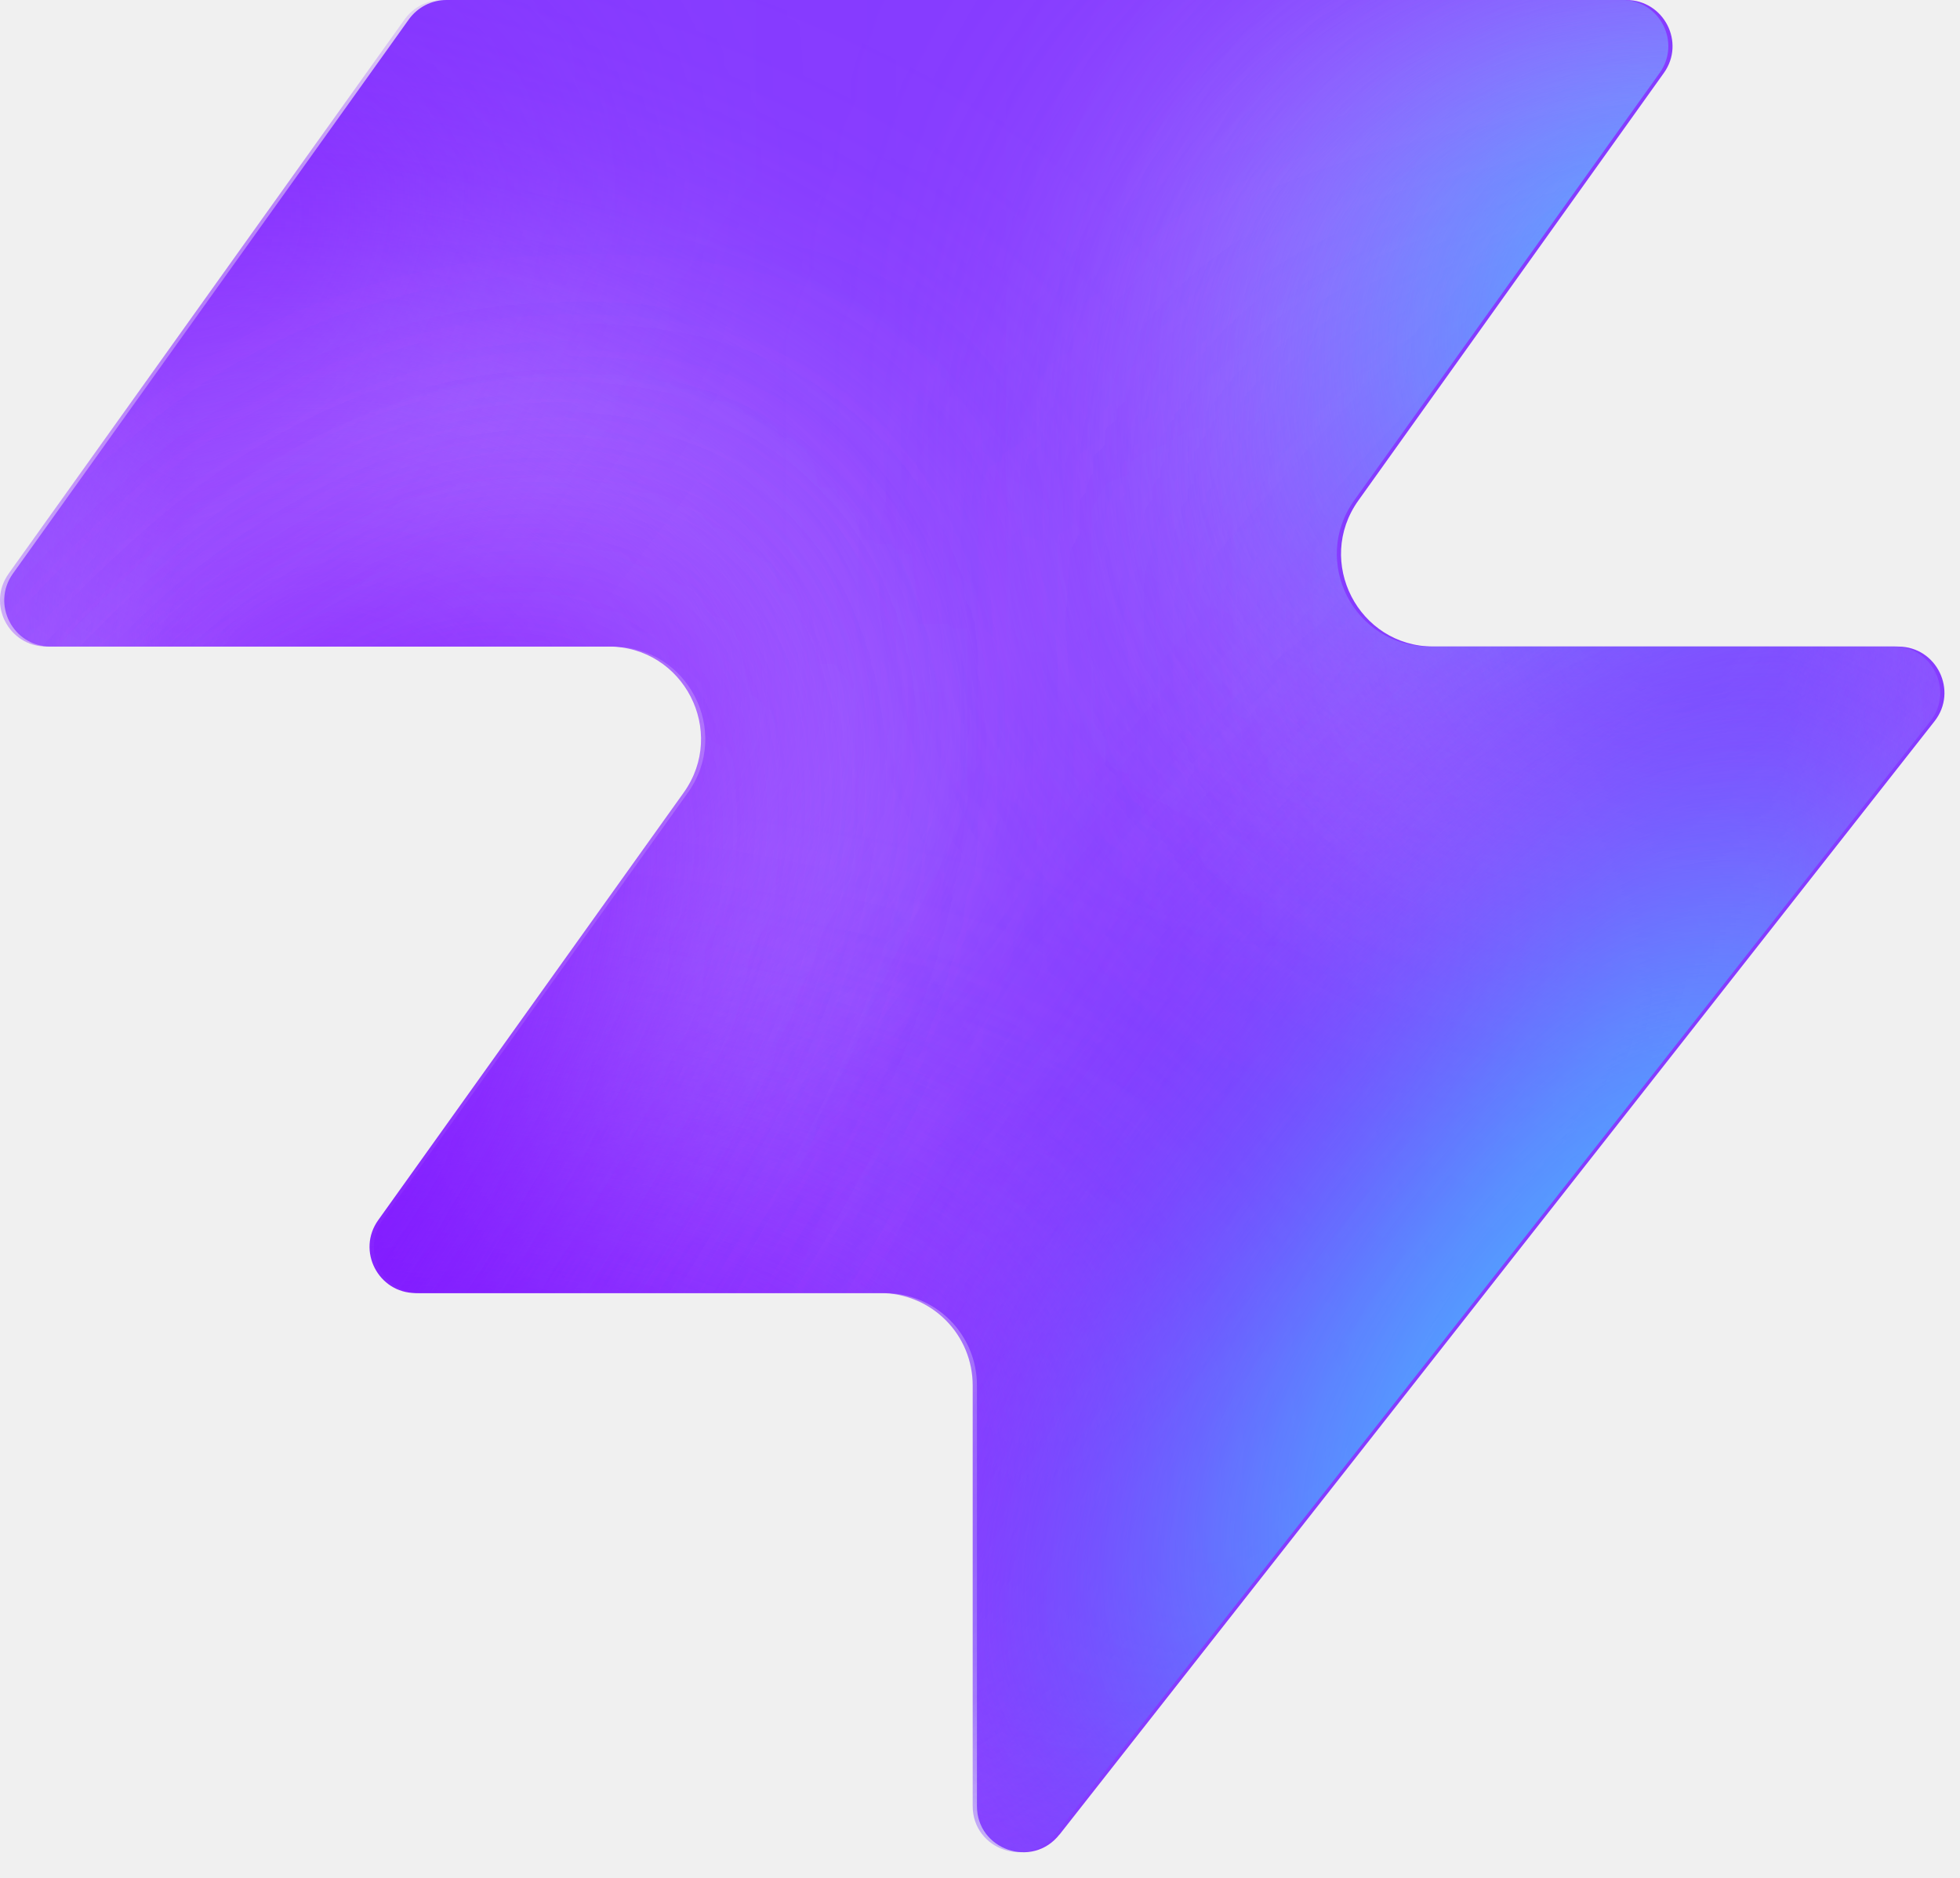
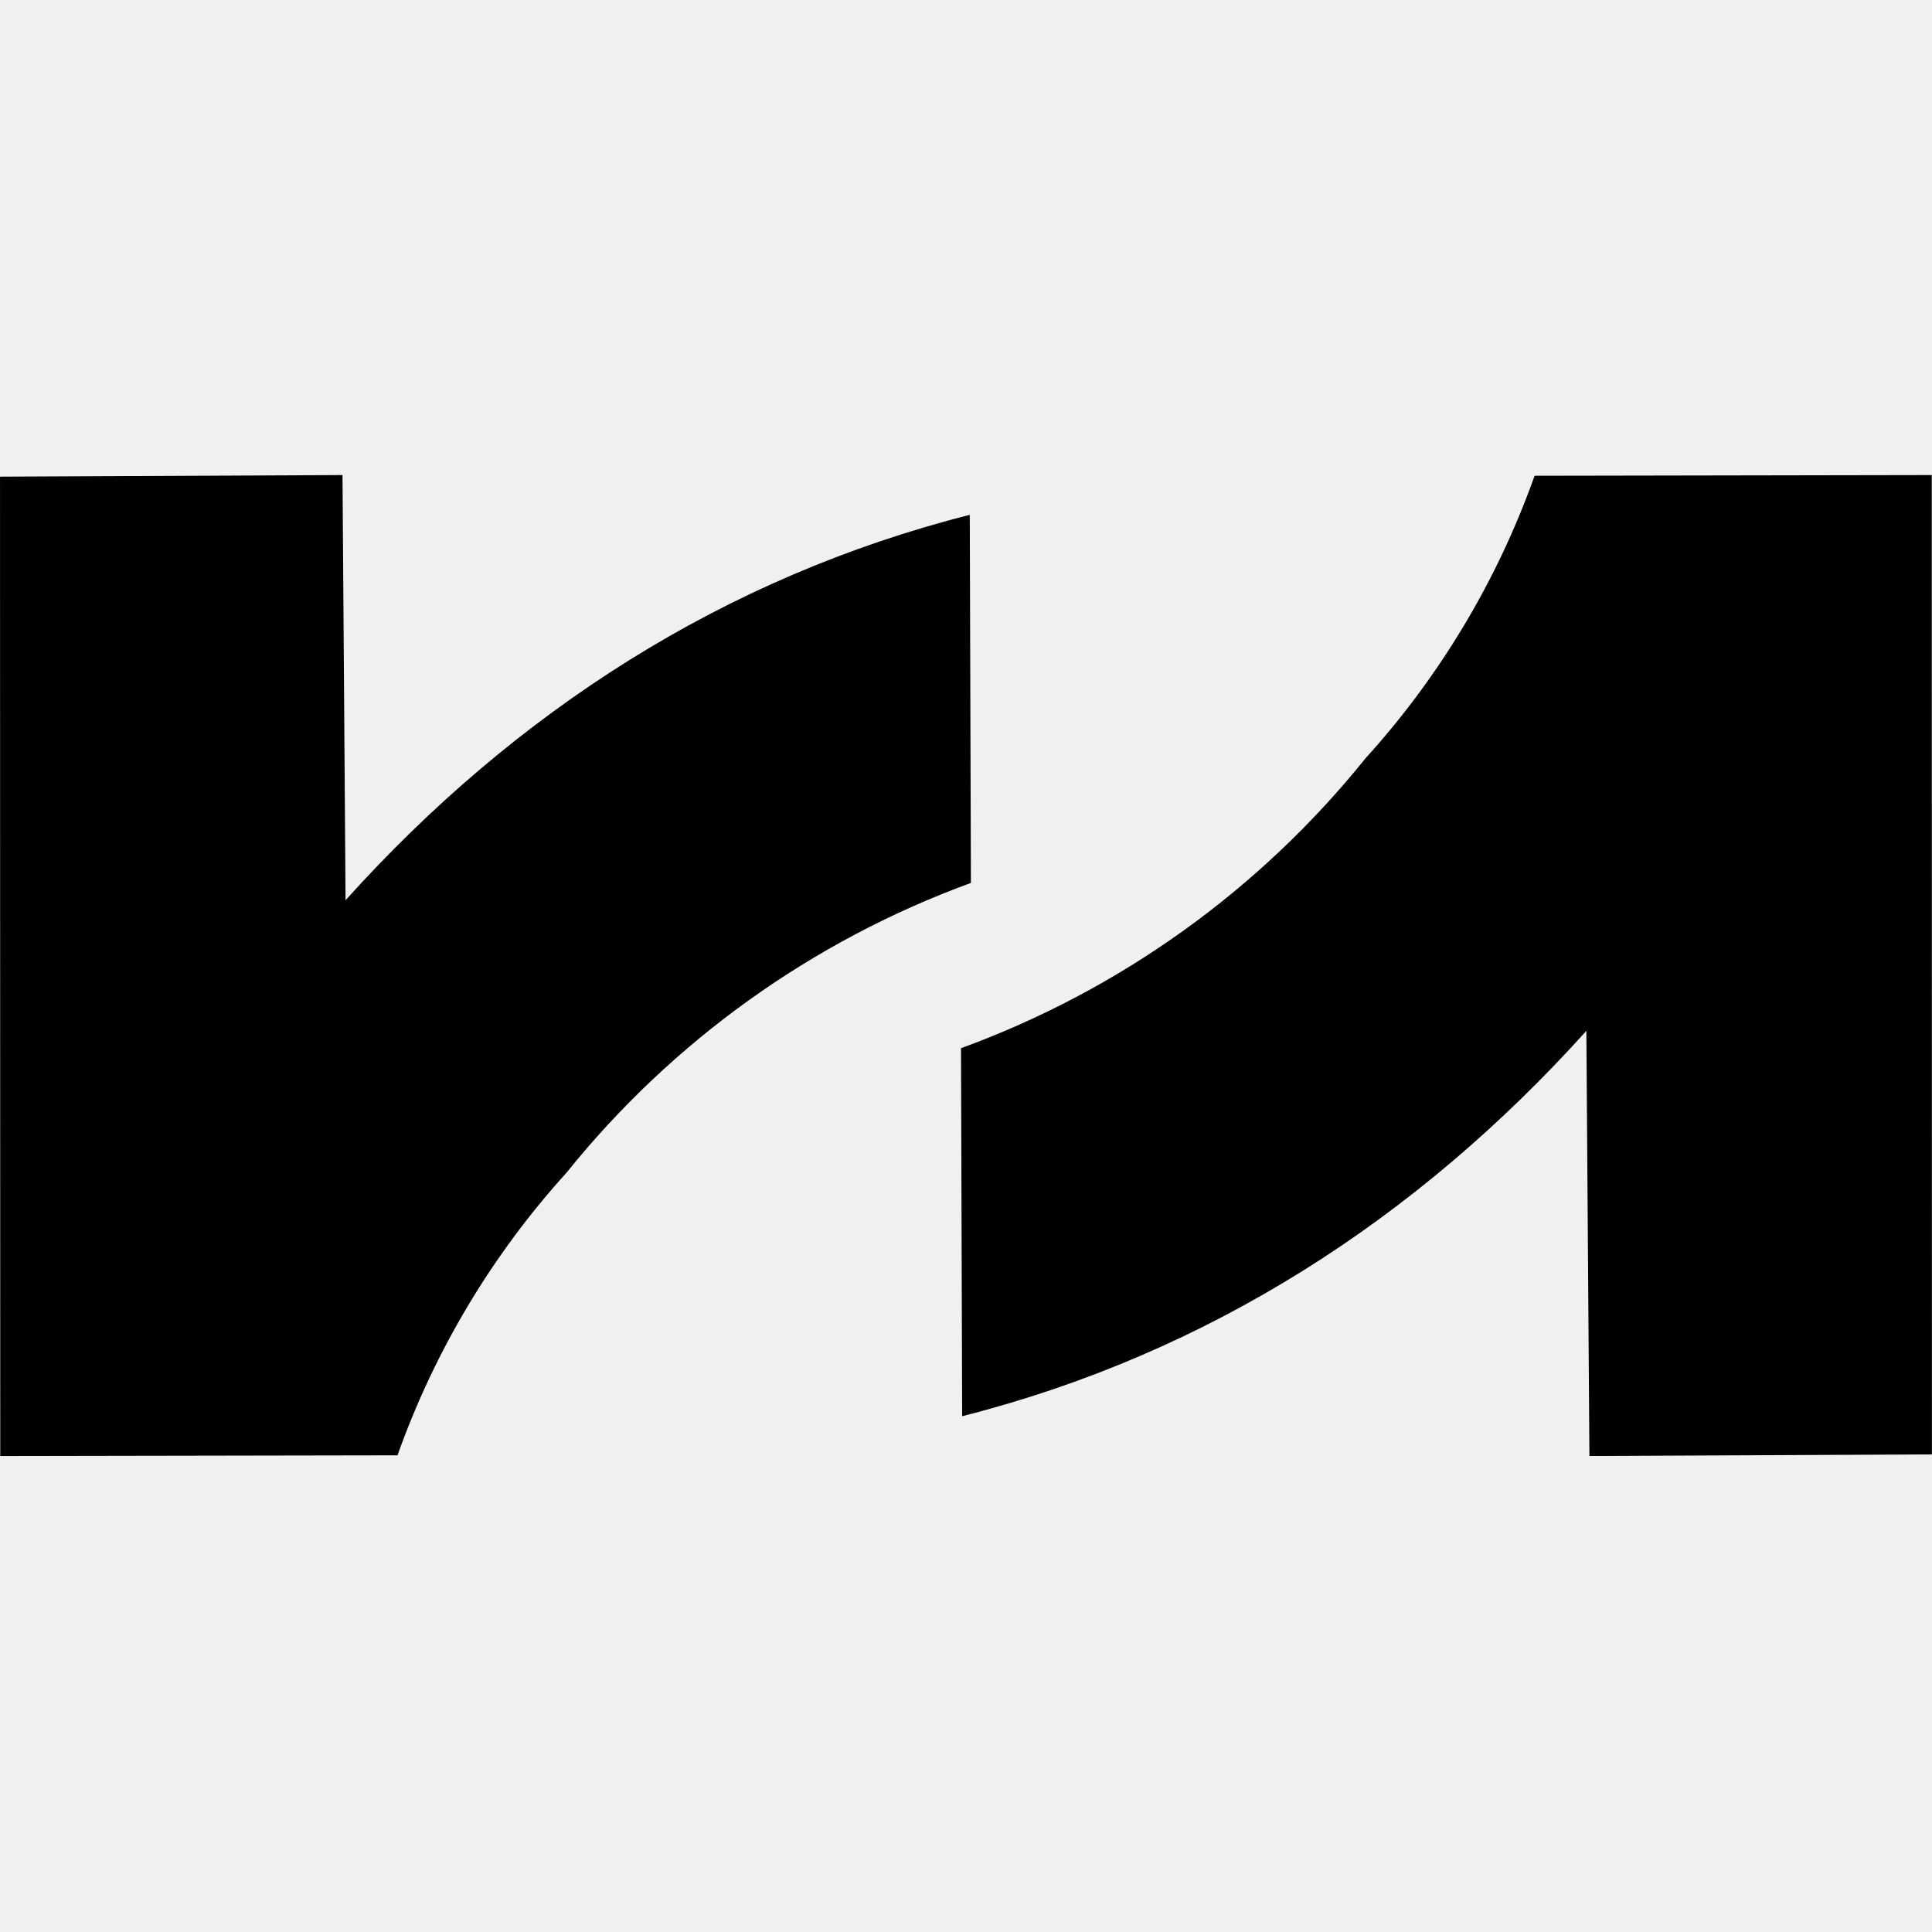
- <svg xmlns="http://www.w3.org/2000/svg" width="48" height="46" fill="none" viewBox="0 0 48 46">
-   <path fill="#863bff" d="M25.946 44.938c-.664.845-2.021.375-2.021-.698V33.937a2.26 2.26 0 0 0-2.262-2.262H10.287c-.92 0-1.456-1.04-.92-1.788l7.48-10.471c1.07-1.497 0-3.578-1.842-3.578H1.237c-.92 0-1.456-1.04-.92-1.788L10.013.474c.214-.297.556-.474.92-.474h28.894c.92 0 1.456 1.04.92 1.788l-7.48 10.471c-1.07 1.498 0 3.579 1.842 3.579h11.377c.943 0 1.473 1.088.89 1.83L25.947 44.94z" style="fill:#863bff;fill:color(display-p3 .525 .23 1);fill-opacity:1" />
-   <mask id="a" width="48" height="46" x="0" y="0" maskUnits="userSpaceOnUse" style="mask-type:alpha">
-     <path fill="#000" d="M25.842 44.938c-.664.844-2.021.375-2.021-.698V33.937a2.26 2.26 0 0 0-2.262-2.262H10.183c-.92 0-1.456-1.04-.92-1.788l7.48-10.471c1.07-1.498 0-3.579-1.842-3.579H1.133c-.92 0-1.456-1.04-.92-1.787L9.91.473c.214-.297.556-.474.92-.474h28.894c.92 0 1.456 1.04.92 1.788l-7.48 10.471c-1.07 1.498 0 3.578 1.842 3.578h11.377c.943 0 1.473 1.088.89 1.832L25.843 44.94z" style="fill:#000;fill-opacity:1" />
-   </mask>
-   <g mask="url(#a)">
-     <g filter="url(#b)">
-       <ellipse cx="5.508" cy="14.704" fill="#ede6ff" rx="5.508" ry="14.704" style="fill:#ede6ff;fill:color(display-p3 .927 .903 1);fill-opacity:1" transform="matrix(.00324 1 1 -.00324 -4.47 31.516)" />
-     </g>
-     <g filter="url(#c)">
-       <ellipse cx="10.399" cy="29.851" fill="#ede6ff" rx="10.399" ry="29.851" style="fill:#ede6ff;fill:color(display-p3 .927 .903 1);fill-opacity:1" transform="matrix(.00324 1 1 -.00324 -39.328 7.883)" />
-     </g>
-     <g filter="url(#d)">
-       <ellipse cx="5.508" cy="30.487" fill="#7e14ff" rx="5.508" ry="30.487" style="fill:#7e14ff;fill:color(display-p3 .492 .077 1);fill-opacity:1" transform="rotate(89.814 -25.913 -14.639)scale(1 -1)" />
-     </g>
-     <g filter="url(#e)">
-       <ellipse cx="5.508" cy="30.599" fill="#7e14ff" rx="5.508" ry="30.599" style="fill:#7e14ff;fill:color(display-p3 .492 .077 1);fill-opacity:1" transform="rotate(89.814 -32.644 -3.334)scale(1 -1)" />
-     </g>
-     <g filter="url(#f)">
-       <ellipse cx="5.508" cy="30.599" fill="#7e14ff" rx="5.508" ry="30.599" style="fill:#7e14ff;fill:color(display-p3 .492 .077 1);fill-opacity:1" transform="matrix(.00324 1 1 -.00324 -34.34 30.47)" />
-     </g>
-     <g filter="url(#g)">
-       <ellipse cx="14.072" cy="22.078" fill="#ede6ff" rx="14.072" ry="22.078" style="fill:#ede6ff;fill:color(display-p3 .927 .903 1);fill-opacity:1" transform="rotate(93.35 24.506 48.493)scale(-1 1)" />
-     </g>
-     <g filter="url(#h)">
-       <ellipse cx="3.47" cy="21.501" fill="#7e14ff" rx="3.47" ry="21.501" style="fill:#7e14ff;fill:color(display-p3 .492 .077 1);fill-opacity:1" transform="rotate(89.009 28.708 47.59)scale(-1 1)" />
-     </g>
-     <g filter="url(#i)">
-       <ellipse cx="3.47" cy="21.501" fill="#7e14ff" rx="3.47" ry="21.501" style="fill:#7e14ff;fill:color(display-p3 .492 .077 1);fill-opacity:1" transform="rotate(89.009 28.708 47.59)scale(-1 1)" />
-     </g>
-     <g filter="url(#j)">
-       <ellipse cx=".387" cy="8.972" fill="#7e14ff" rx="4.407" ry="29.108" style="fill:#7e14ff;fill:color(display-p3 .492 .077 1);fill-opacity:1" transform="rotate(39.51 .387 8.972)" />
-     </g>
-     <g filter="url(#k)">
-       <ellipse cx="47.523" cy="-6.092" fill="#7e14ff" rx="4.407" ry="29.108" style="fill:#7e14ff;fill:color(display-p3 .492 .077 1);fill-opacity:1" transform="rotate(37.892 47.523 -6.092)" />
-     </g>
-     <g filter="url(#l)">
-       <ellipse cx="41.412" cy="6.333" fill="#47bfff" rx="5.971" ry="9.665" style="fill:#47bfff;fill:color(display-p3 .28 .748 1);fill-opacity:1" transform="rotate(37.892 41.412 6.333)" />
-     </g>
-     <g filter="url(#m)">
-       <ellipse cx="-1.879" cy="38.332" fill="#7e14ff" rx="4.407" ry="29.108" style="fill:#7e14ff;fill:color(display-p3 .492 .077 1);fill-opacity:1" transform="rotate(37.892 -1.88 38.332)" />
-     </g>
-     <g filter="url(#n)">
-       <ellipse cx="-1.879" cy="38.332" fill="#7e14ff" rx="4.407" ry="29.108" style="fill:#7e14ff;fill:color(display-p3 .492 .077 1);fill-opacity:1" transform="rotate(37.892 -1.88 38.332)" />
-     </g>
-     <g filter="url(#o)">
-       <ellipse cx="35.651" cy="29.907" fill="#7e14ff" rx="4.407" ry="29.108" style="fill:#7e14ff;fill:color(display-p3 .492 .077 1);fill-opacity:1" transform="rotate(37.892 35.651 29.907)" />
-     </g>
-     <g filter="url(#p)">
-       <ellipse cx="38.418" cy="32.4" fill="#47bfff" rx="5.971" ry="15.297" style="fill:#47bfff;fill:color(display-p3 .28 .748 1);fill-opacity:1" transform="rotate(37.892 38.418 32.4)" />
+ <svg xmlns="http://www.w3.org/2000/svg" viewBox="0 0 122 122">
+   <style>
+     path {
+       fill: #000000;
+     }
+     @media (prefers-color-scheme: dark) {
+       path {
+         fill: #ffffff;
+       }
+     }
+   </style>
+   <g transform="translate(0 30)">
+     <g transform="translate(-140 -66.643)">
+       <path d="M5,5.1l.015,61.844L30.1,66.9A53.043,53.043,0,0,1,40.771,49.055a58.552,58.552,0,0,1,25.538-18.3L66.237,7.511C50.7,11.455,37.515,19.963,26.819,31.847L26.627,5Z" transform="translate(135.001 61.642)" />
+       <path d="M148.882,5.044A53.032,53.032,0,0,1,138.2,22.892a58.544,58.544,0,0,1-25.538,18.3l.072,23.239c15.534-3.943,28.722-12.451,39.417-24.335l.193,26.846,21.628-.1L173.962,5Z" transform="translate(88.023 61.642)" />
    </g>
  </g>
-   <defs>
-     <filter id="b" width="60.045" height="41.654" x="-19.77" y="16.149" color-interpolation-filters="sRGB" filterUnits="userSpaceOnUse">
-       <feFlood flood-opacity="0" result="BackgroundImageFix" />
-       <feBlend in="SourceGraphic" in2="BackgroundImageFix" result="shape" />
-       <feGaussianBlur result="effect1_foregroundBlur_2002_17158" stdDeviation="7.659" />
-     </filter>
-     <filter id="c" width="90.34" height="51.437" x="-54.613" y="-7.533" color-interpolation-filters="sRGB" filterUnits="userSpaceOnUse">
-       <feFlood flood-opacity="0" result="BackgroundImageFix" />
-       <feBlend in="SourceGraphic" in2="BackgroundImageFix" result="shape" />
-       <feGaussianBlur result="effect1_foregroundBlur_2002_17158" stdDeviation="7.659" />
-     </filter>
-     <filter id="d" width="79.355" height="29.4" x="-49.64" y="2.03" color-interpolation-filters="sRGB" filterUnits="userSpaceOnUse">
-       <feFlood flood-opacity="0" result="BackgroundImageFix" />
-       <feBlend in="SourceGraphic" in2="BackgroundImageFix" result="shape" />
-       <feGaussianBlur result="effect1_foregroundBlur_2002_17158" stdDeviation="4.596" />
-     </filter>
-     <filter id="e" width="79.579" height="29.4" x="-45.045" y="20.029" color-interpolation-filters="sRGB" filterUnits="userSpaceOnUse">
-       <feFlood flood-opacity="0" result="BackgroundImageFix" />
-       <feBlend in="SourceGraphic" in2="BackgroundImageFix" result="shape" />
-       <feGaussianBlur result="effect1_foregroundBlur_2002_17158" stdDeviation="4.596" />
-     </filter>
-     <filter id="f" width="79.579" height="29.4" x="-43.513" y="21.178" color-interpolation-filters="sRGB" filterUnits="userSpaceOnUse">
-       <feFlood flood-opacity="0" result="BackgroundImageFix" />
-       <feBlend in="SourceGraphic" in2="BackgroundImageFix" result="shape" />
-       <feGaussianBlur result="effect1_foregroundBlur_2002_17158" stdDeviation="4.596" />
-     </filter>
-     <filter id="g" width="74.749" height="58.852" x="15.756" y="-17.901" color-interpolation-filters="sRGB" filterUnits="userSpaceOnUse">
-       <feFlood flood-opacity="0" result="BackgroundImageFix" />
-       <feBlend in="SourceGraphic" in2="BackgroundImageFix" result="shape" />
-       <feGaussianBlur result="effect1_foregroundBlur_2002_17158" stdDeviation="7.659" />
-     </filter>
-     <filter id="h" width="61.377" height="25.362" x="23.548" y="2.284" color-interpolation-filters="sRGB" filterUnits="userSpaceOnUse">
-       <feFlood flood-opacity="0" result="BackgroundImageFix" />
-       <feBlend in="SourceGraphic" in2="BackgroundImageFix" result="shape" />
-       <feGaussianBlur result="effect1_foregroundBlur_2002_17158" stdDeviation="4.596" />
-     </filter>
-     <filter id="i" width="61.377" height="25.362" x="23.548" y="2.284" color-interpolation-filters="sRGB" filterUnits="userSpaceOnUse">
-       <feFlood flood-opacity="0" result="BackgroundImageFix" />
-       <feBlend in="SourceGraphic" in2="BackgroundImageFix" result="shape" />
-       <feGaussianBlur result="effect1_foregroundBlur_2002_17158" stdDeviation="4.596" />
-     </filter>
-     <filter id="j" width="56.045" height="63.649" x="-27.636" y="-22.853" color-interpolation-filters="sRGB" filterUnits="userSpaceOnUse">
-       <feFlood flood-opacity="0" result="BackgroundImageFix" />
-       <feBlend in="SourceGraphic" in2="BackgroundImageFix" result="shape" />
-       <feGaussianBlur result="effect1_foregroundBlur_2002_17158" stdDeviation="4.596" />
-     </filter>
-     <filter id="k" width="54.814" height="64.646" x="20.116" y="-38.415" color-interpolation-filters="sRGB" filterUnits="userSpaceOnUse">
-       <feFlood flood-opacity="0" result="BackgroundImageFix" />
-       <feBlend in="SourceGraphic" in2="BackgroundImageFix" result="shape" />
-       <feGaussianBlur result="effect1_foregroundBlur_2002_17158" stdDeviation="4.596" />
-     </filter>
-     <filter id="l" width="33.541" height="35.313" x="24.641" y="-11.323" color-interpolation-filters="sRGB" filterUnits="userSpaceOnUse">
-       <feFlood flood-opacity="0" result="BackgroundImageFix" />
-       <feBlend in="SourceGraphic" in2="BackgroundImageFix" result="shape" />
-       <feGaussianBlur result="effect1_foregroundBlur_2002_17158" stdDeviation="4.596" />
-     </filter>
-     <filter id="m" width="54.814" height="64.646" x="-29.286" y="6.009" color-interpolation-filters="sRGB" filterUnits="userSpaceOnUse">
-       <feFlood flood-opacity="0" result="BackgroundImageFix" />
-       <feBlend in="SourceGraphic" in2="BackgroundImageFix" result="shape" />
-       <feGaussianBlur result="effect1_foregroundBlur_2002_17158" stdDeviation="4.596" />
-     </filter>
-     <filter id="n" width="54.814" height="64.646" x="-29.286" y="6.009" color-interpolation-filters="sRGB" filterUnits="userSpaceOnUse">
-       <feFlood flood-opacity="0" result="BackgroundImageFix" />
-       <feBlend in="SourceGraphic" in2="BackgroundImageFix" result="shape" />
-       <feGaussianBlur result="effect1_foregroundBlur_2002_17158" stdDeviation="4.596" />
-     </filter>
-     <filter id="o" width="54.814" height="64.646" x="8.244" y="-2.416" color-interpolation-filters="sRGB" filterUnits="userSpaceOnUse">
-       <feFlood flood-opacity="0" result="BackgroundImageFix" />
-       <feBlend in="SourceGraphic" in2="BackgroundImageFix" result="shape" />
-       <feGaussianBlur result="effect1_foregroundBlur_2002_17158" stdDeviation="4.596" />
-     </filter>
-     <filter id="p" width="39.409" height="43.623" x="18.713" y="10.588" color-interpolation-filters="sRGB" filterUnits="userSpaceOnUse">
-       <feFlood flood-opacity="0" result="BackgroundImageFix" />
-       <feBlend in="SourceGraphic" in2="BackgroundImageFix" result="shape" />
-       <feGaussianBlur result="effect1_foregroundBlur_2002_17158" stdDeviation="4.596" />
-     </filter>
-   </defs>
</svg>
